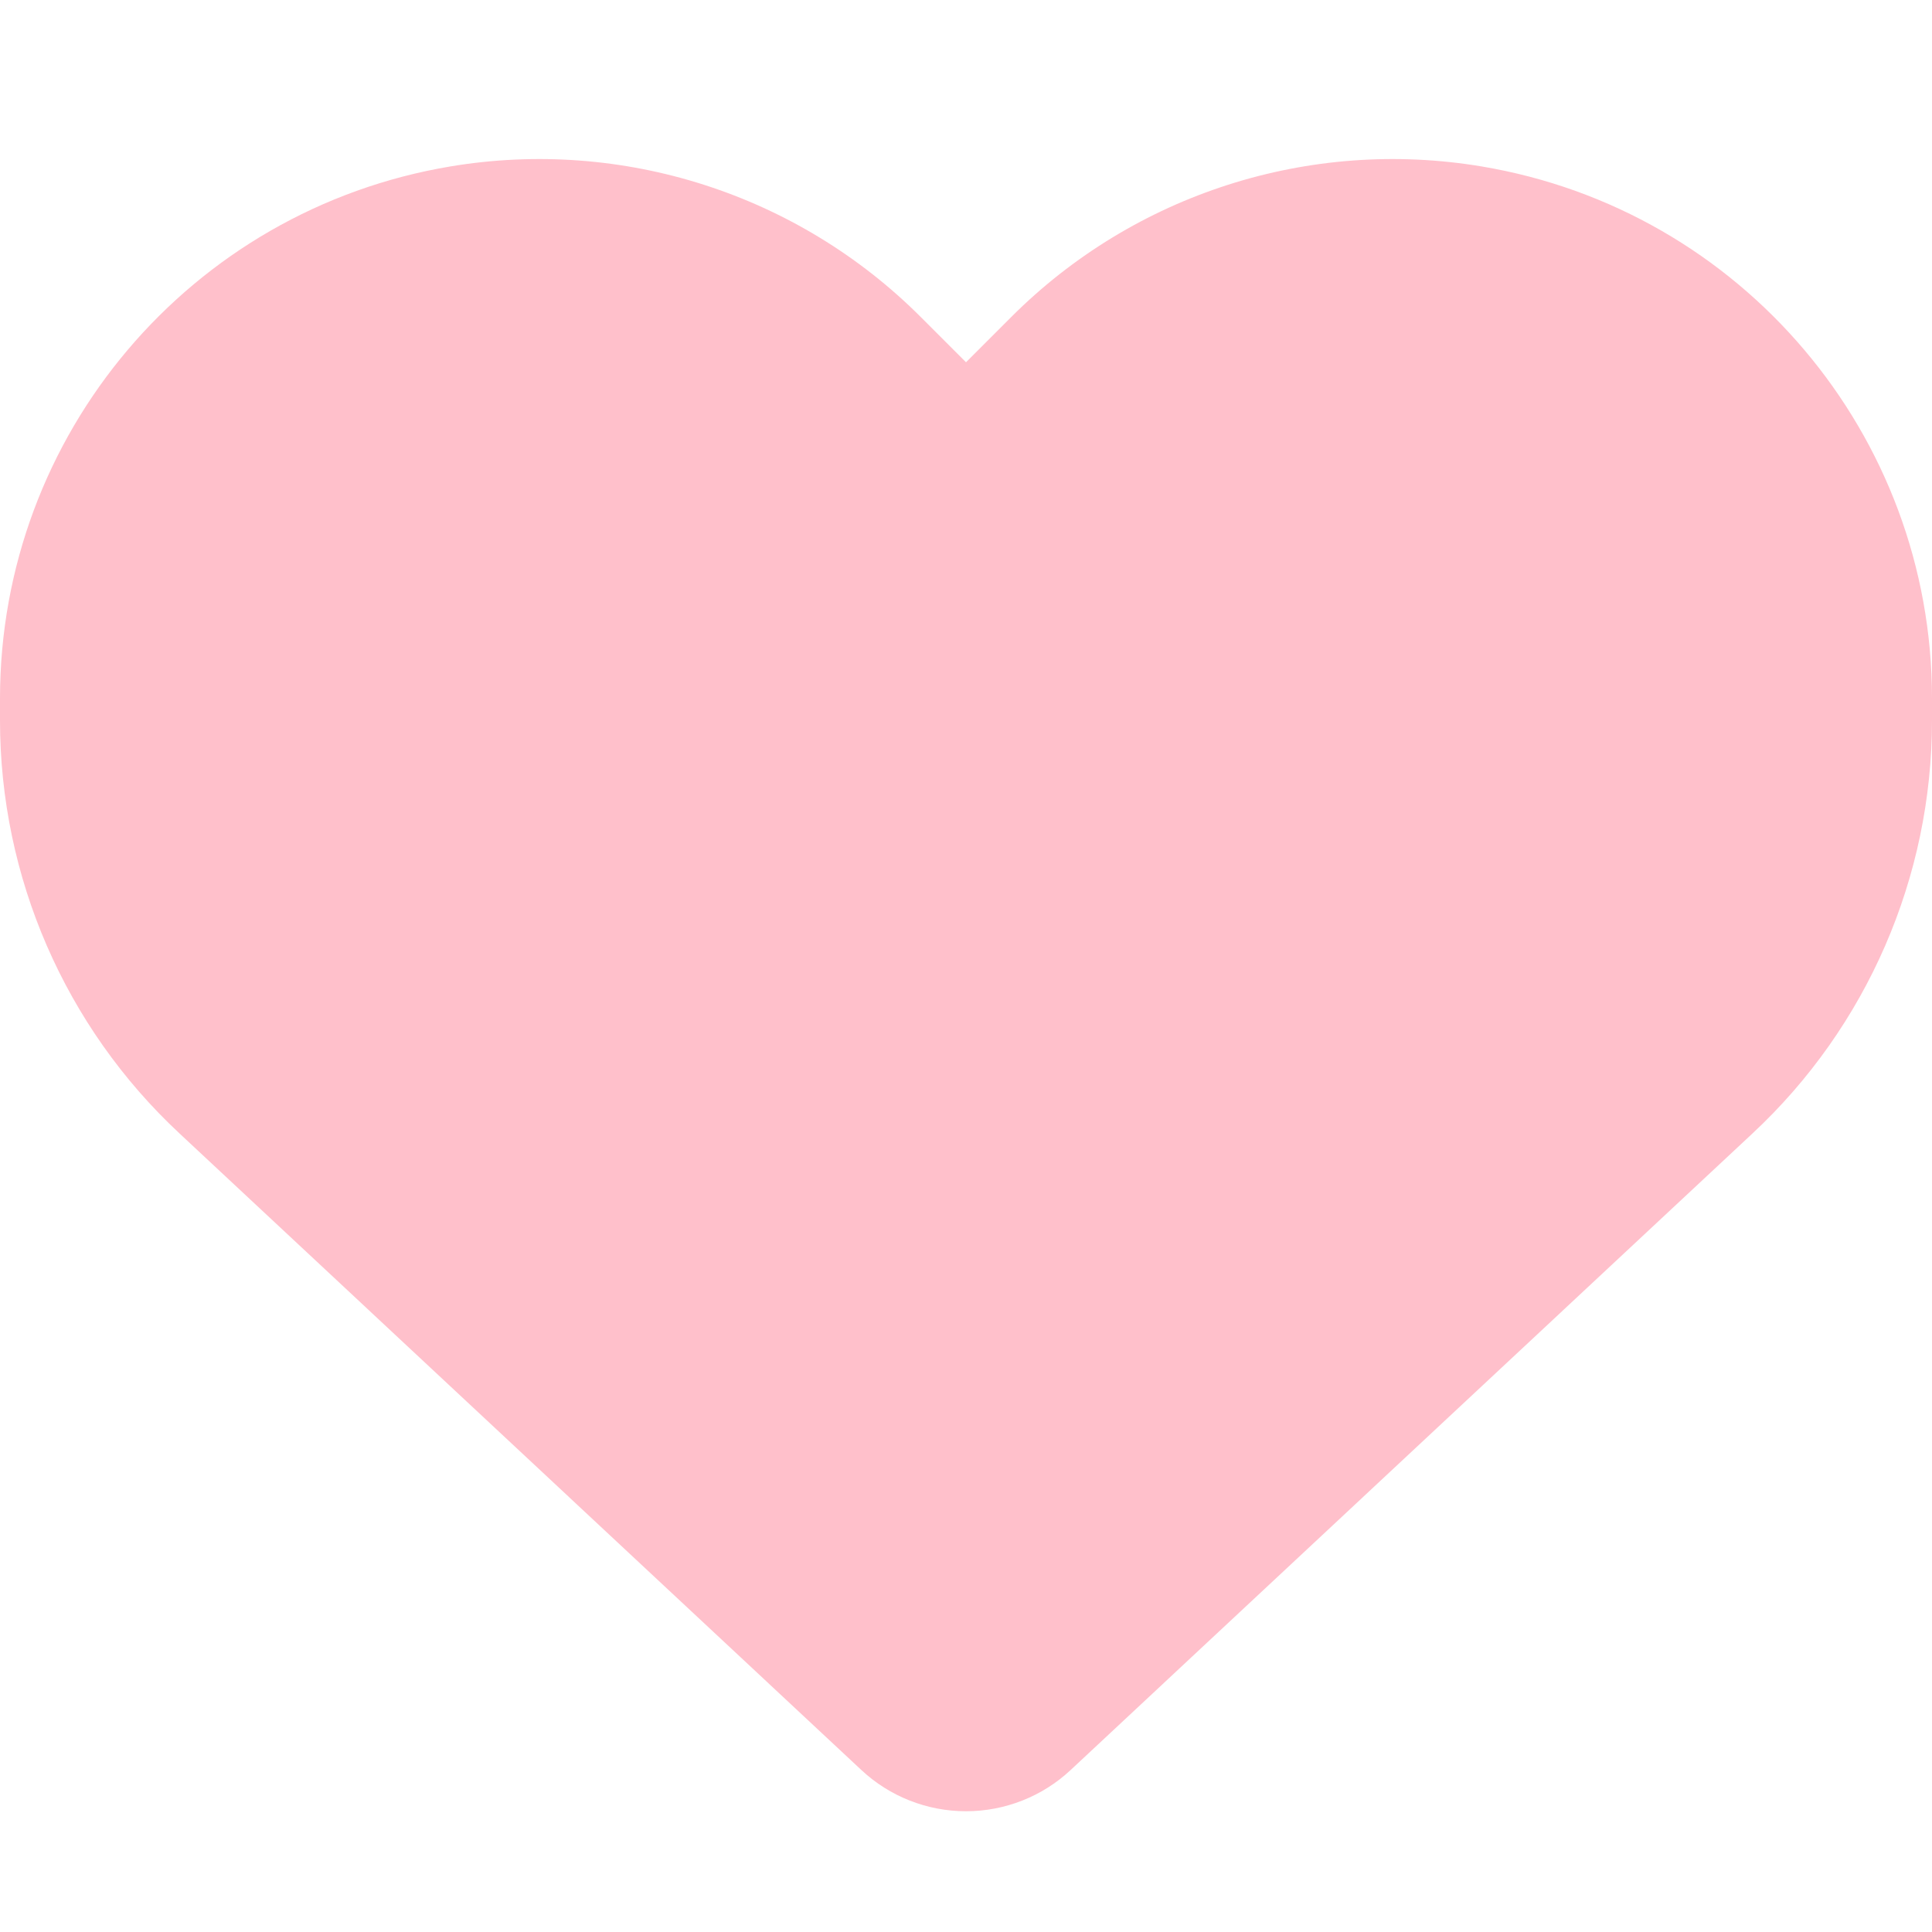
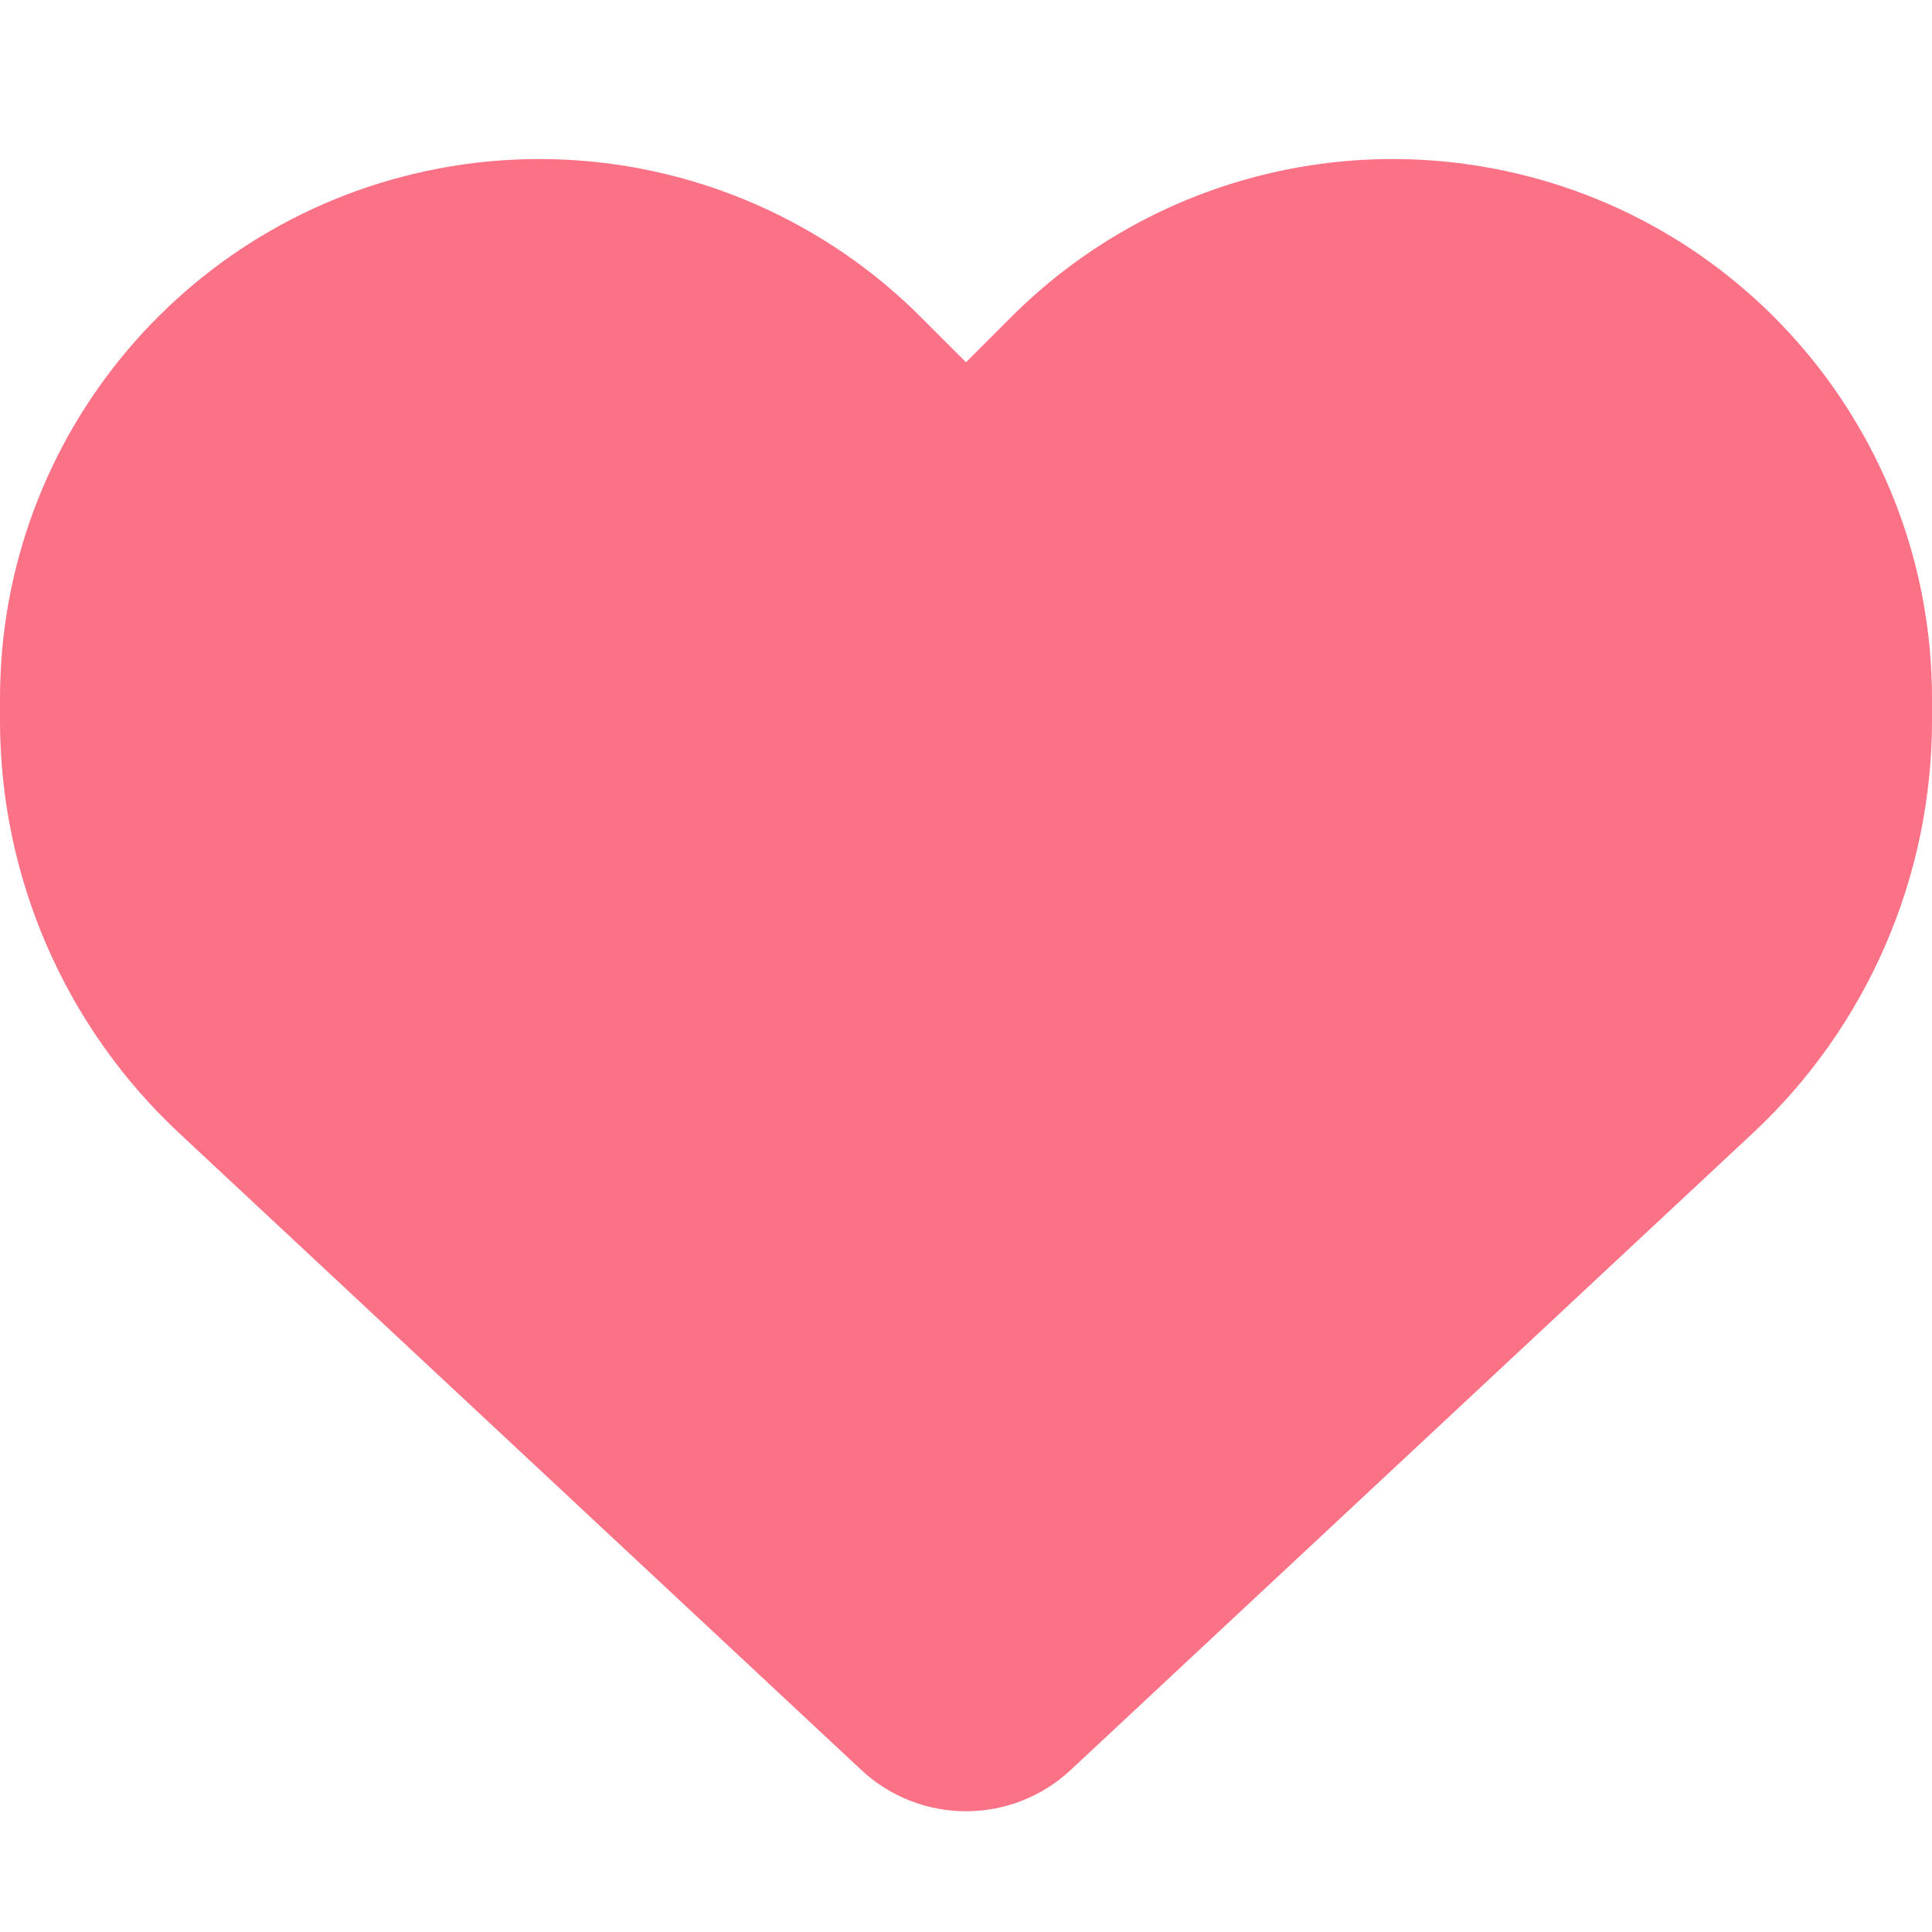
- <svg xmlns="http://www.w3.org/2000/svg" viewBox="0 0 512 512" style="fill: pink;">
+ <svg xmlns="http://www.w3.org/2000/svg" viewBox="0 0 512 512" style="fill: rgb(251 113 133);">
  <path d="M47.6 300.4L228.3 469.1c7.5 7 17.4 10.9 27.7 10.9s20.2-3.9 27.7-10.9L464.4 300.4c30.4-28.3 47.6-68 47.6-109.5v-5.8c0-69.9-50.5-129.5-119.4-141C347 36.5 300.6 51.4 268 84L256 96 244 84c-32.6-32.6-79-47.5-124.6-39.9C50.5 55.6 0 115.2 0 185.1v5.8c0 41.5 17.2 81.2 47.6 109.5z" />
</svg>
